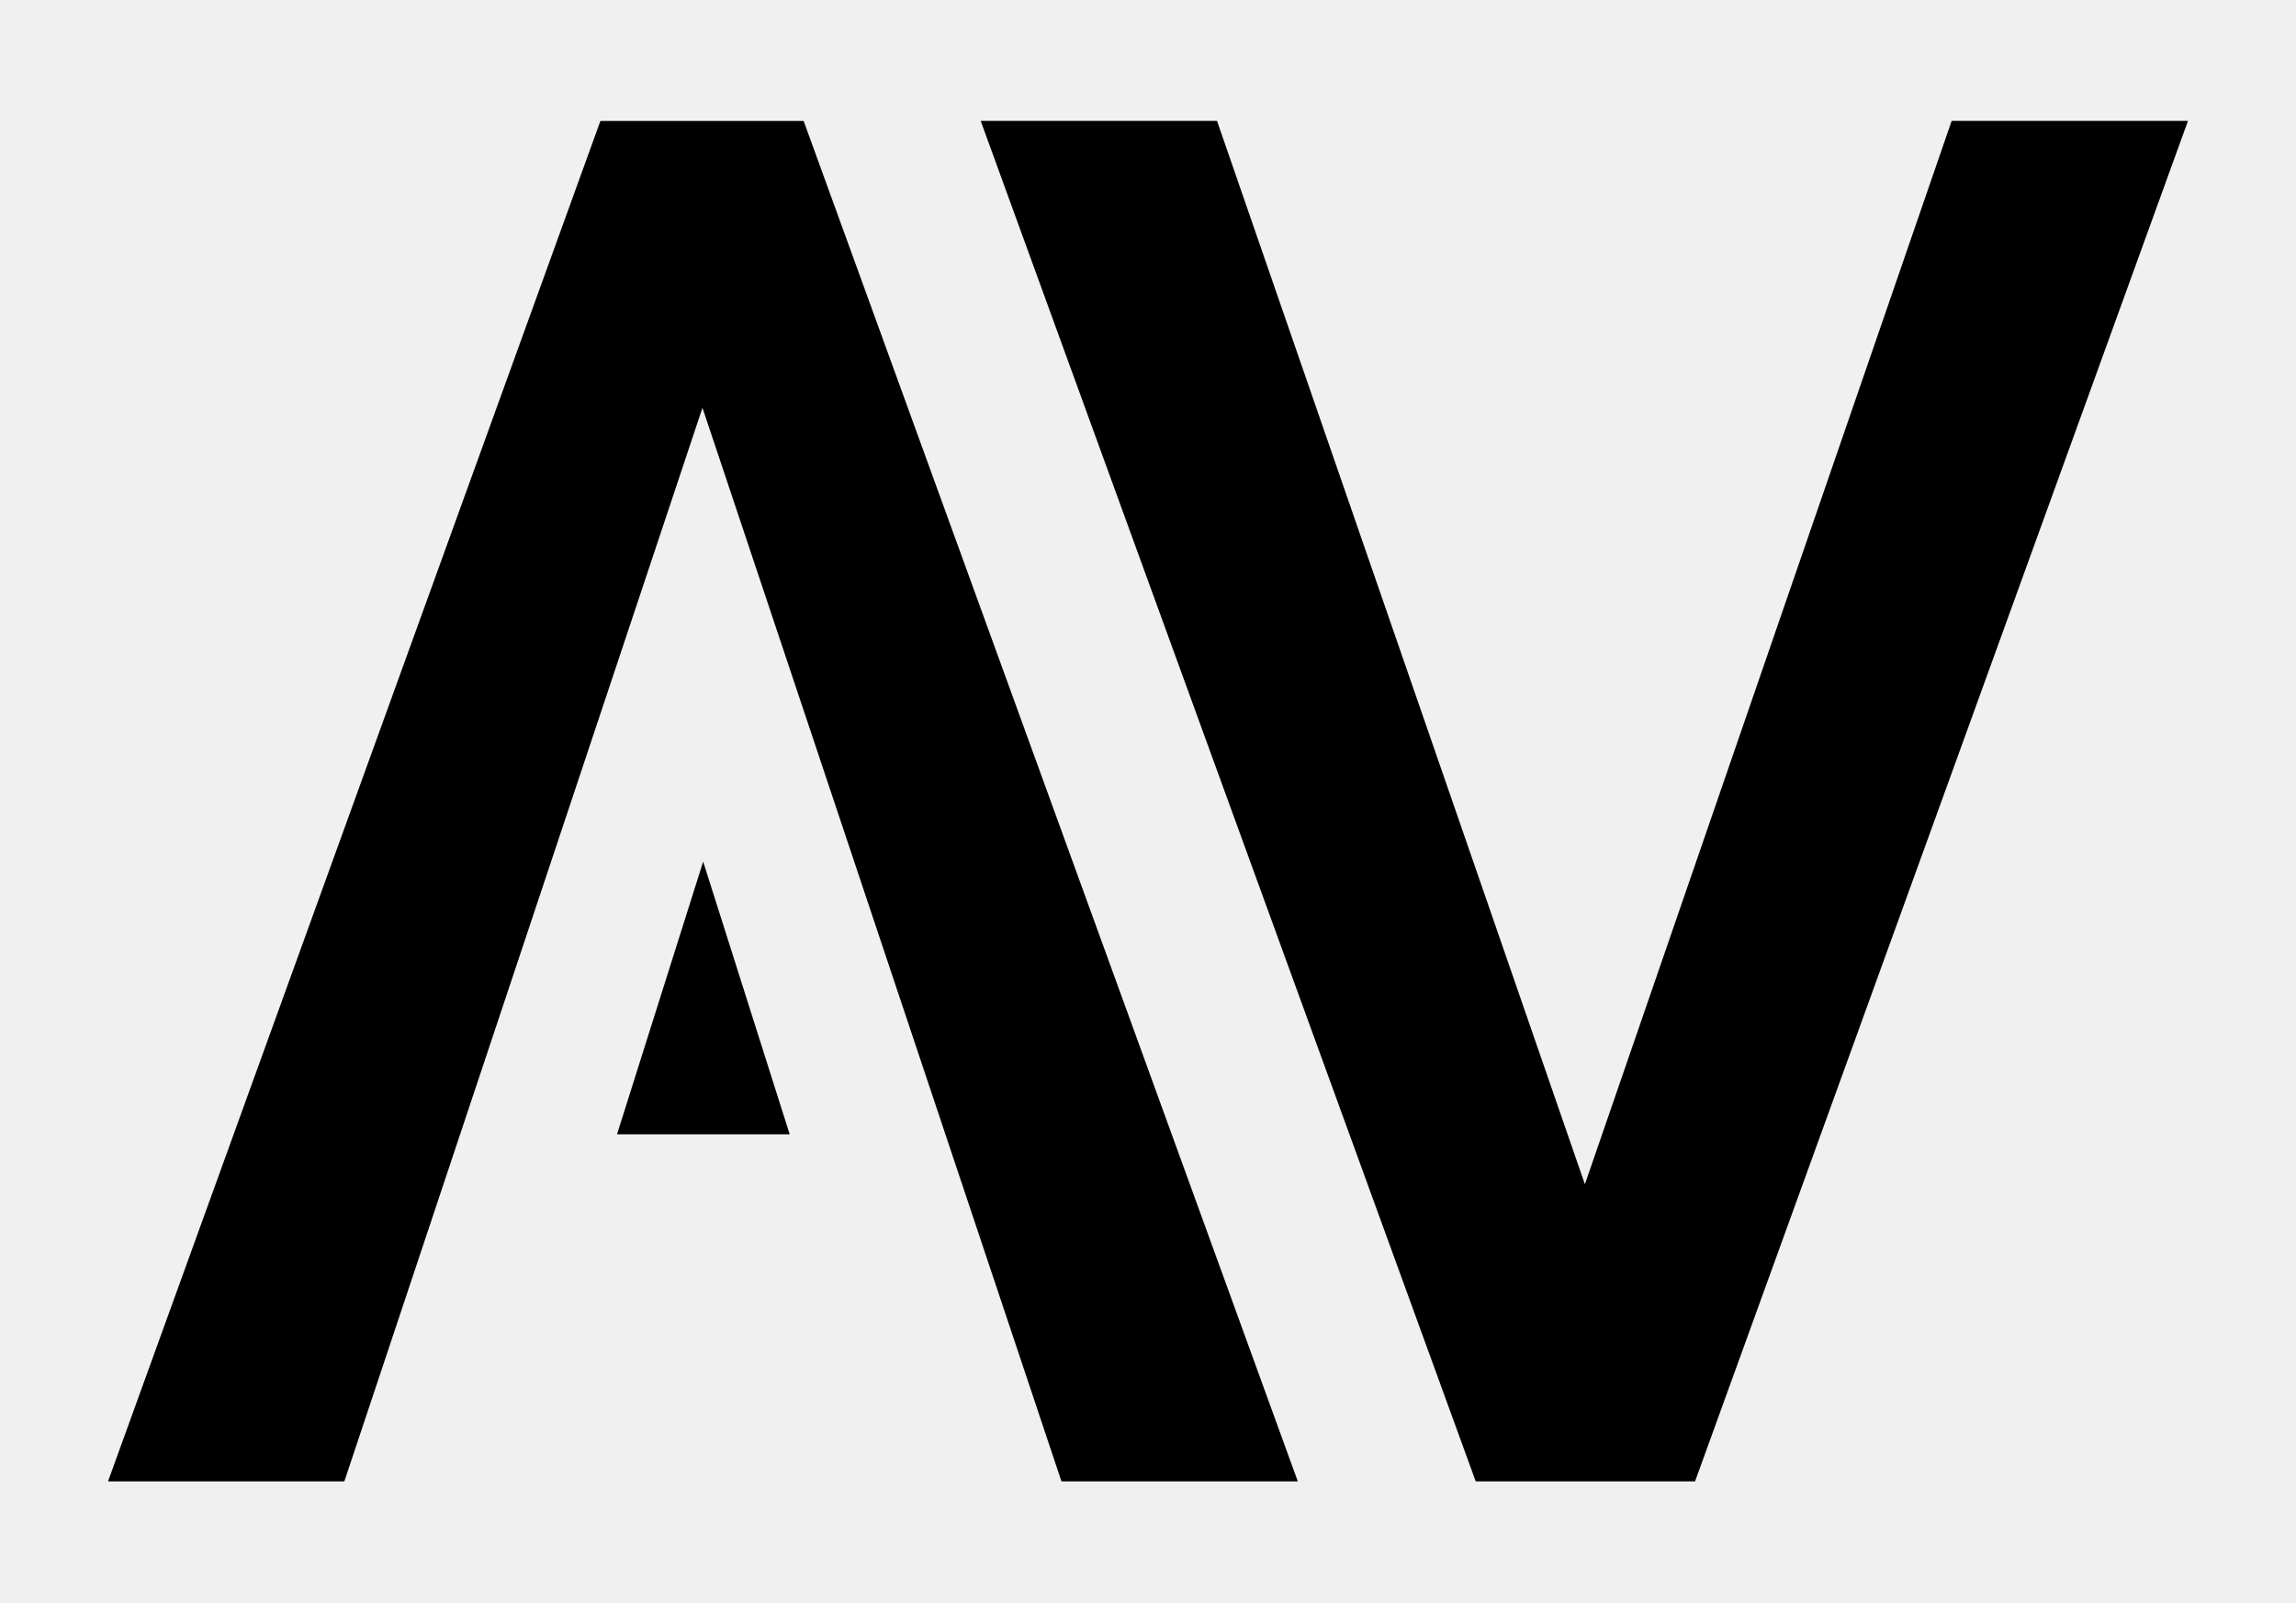
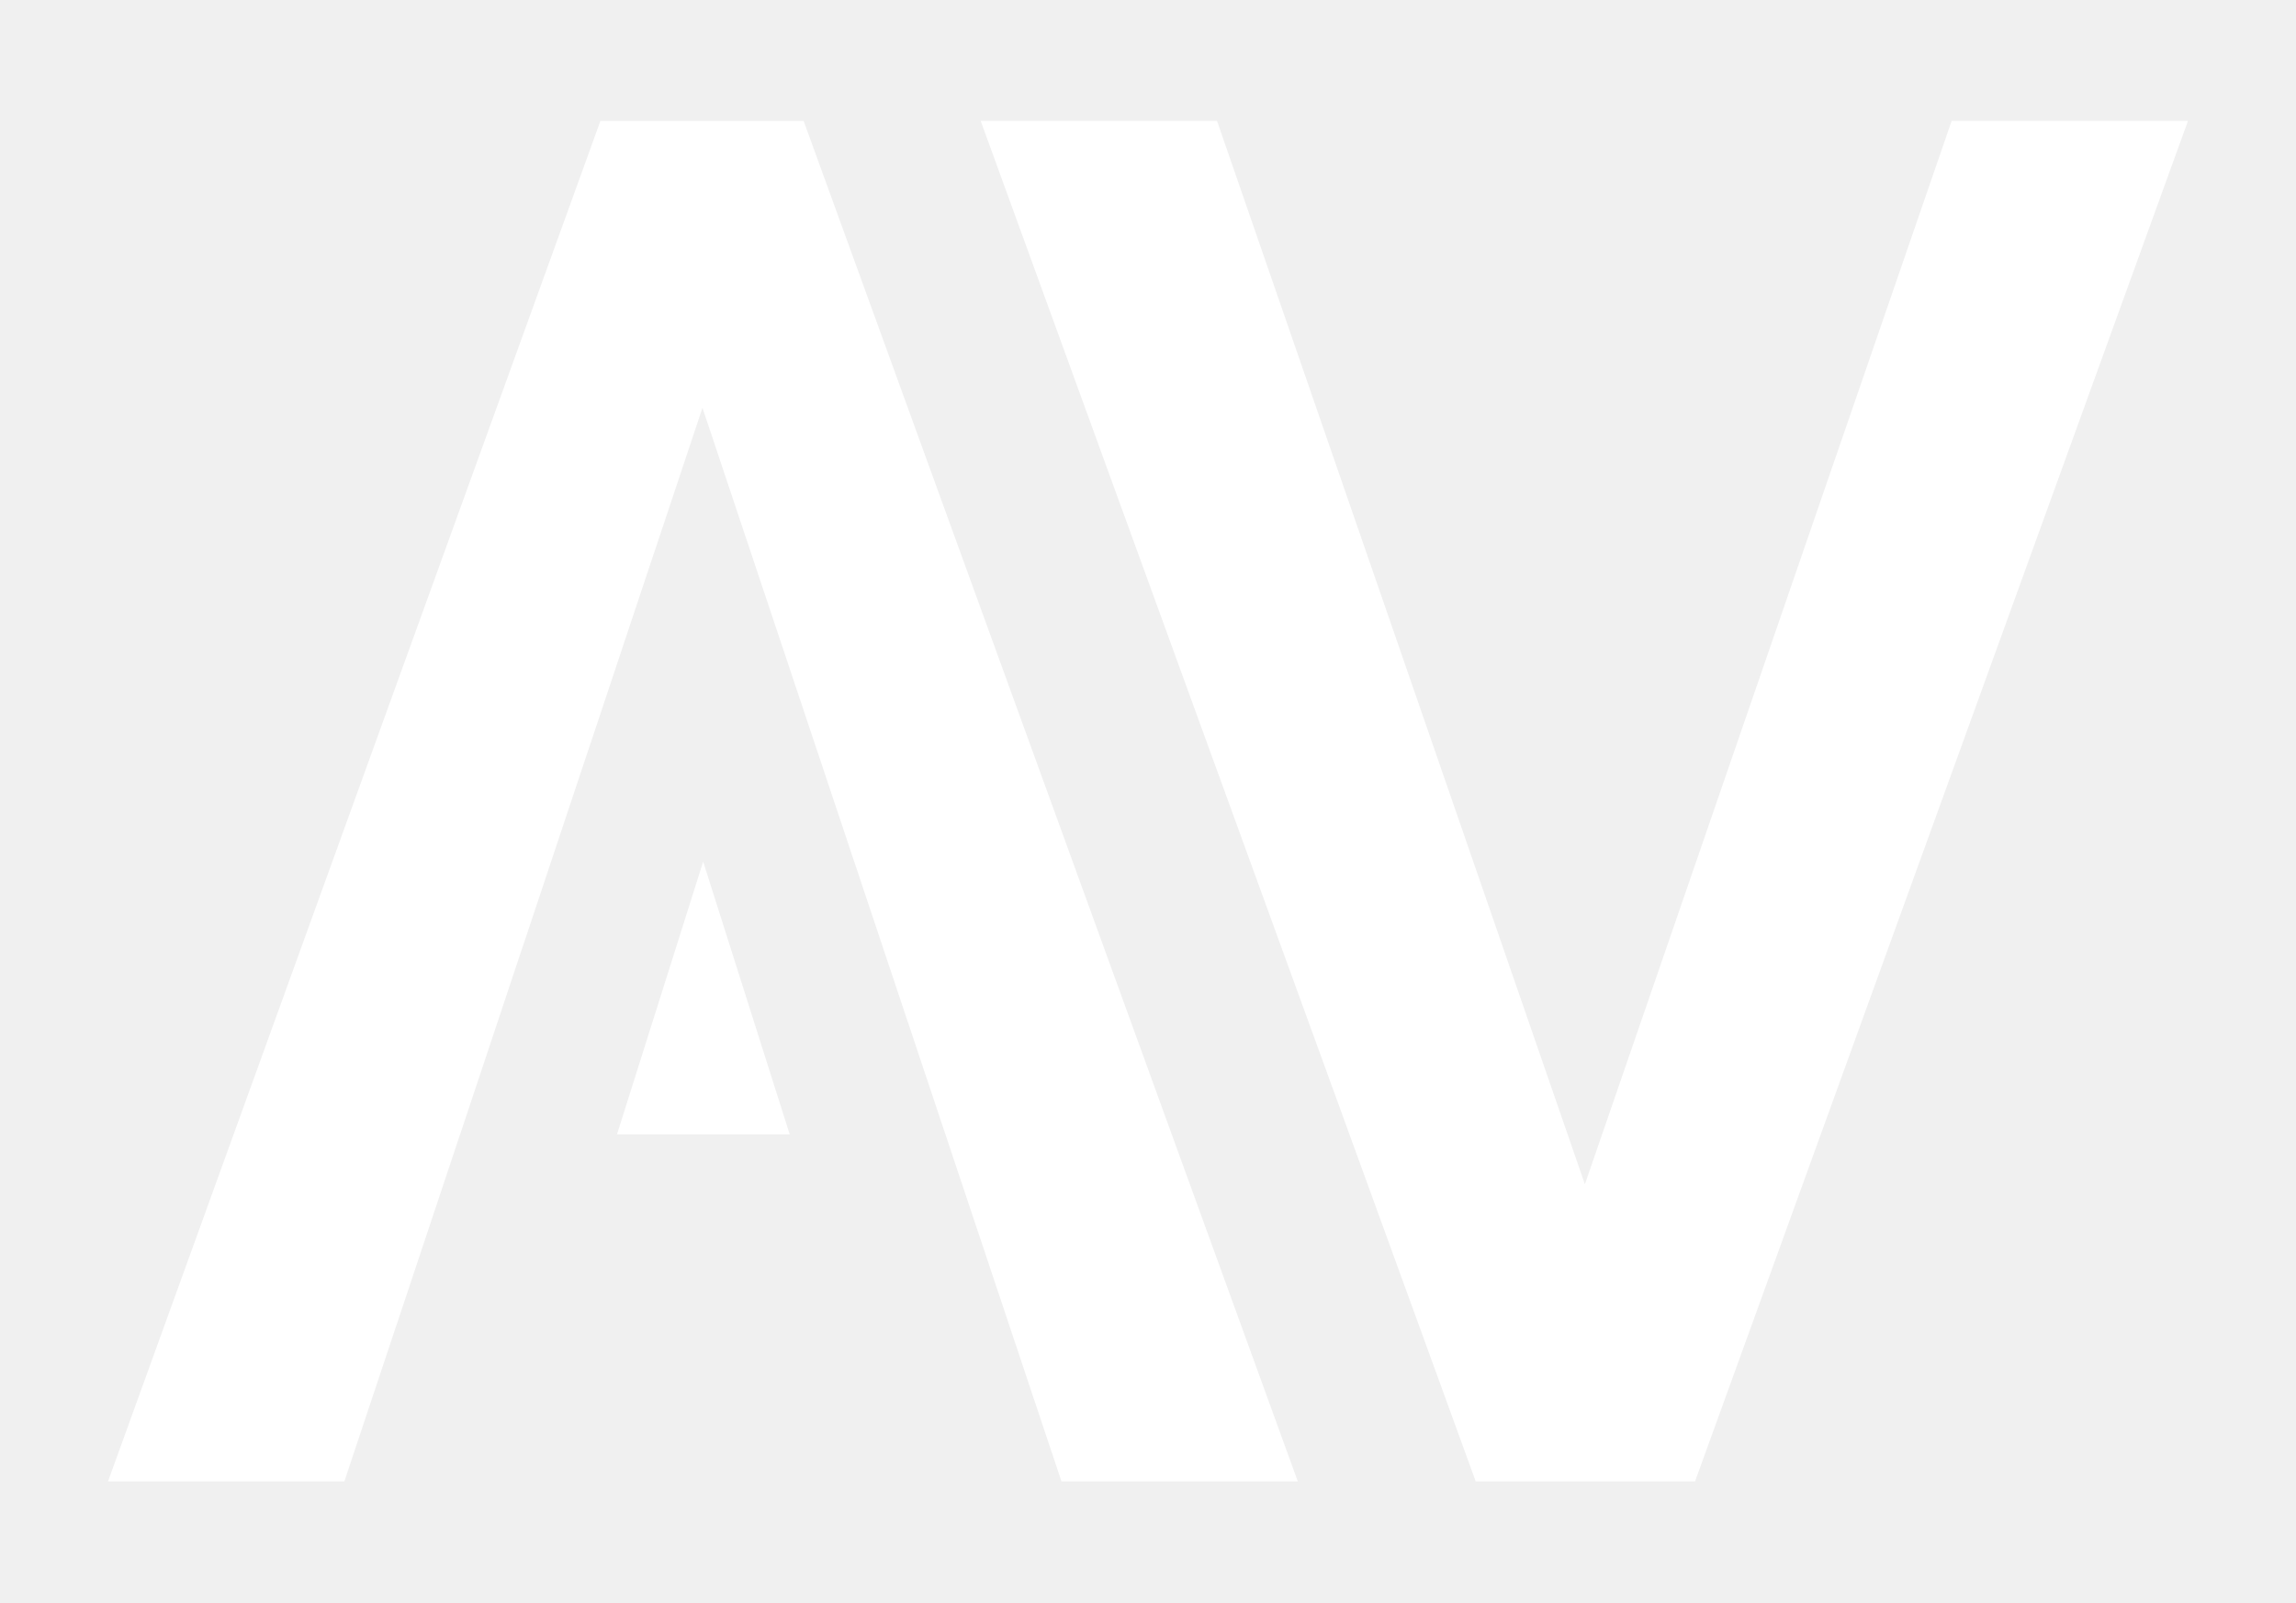
- <svg xmlns="http://www.w3.org/2000/svg" id="Layer_1" data-name="Layer 1" viewBox="0 0 494 344.67">
+ <svg xmlns="http://www.w3.org/2000/svg" viewBox="0 0 494 344.67">
+   <defs>
+     <style type="text/css">
+             polygon, path { fill: white; color: white; }
+         </style>
+   </defs>
  <polygon points="151.14 87.72 74.09 318.65 23.24 318.65 129.18 26.02 172.91 26.02 279.23 318.65 228.38 318.65 151.14 87.72" />
  <path d="M317.51,318.65,211,26h50.85L341,254.74,419.91,26h50.85L364.7,318.65Z" />
  <polygon points="151.29 185.33 169.91 244 132.75 244 151.29 185.33" />
</svg>
